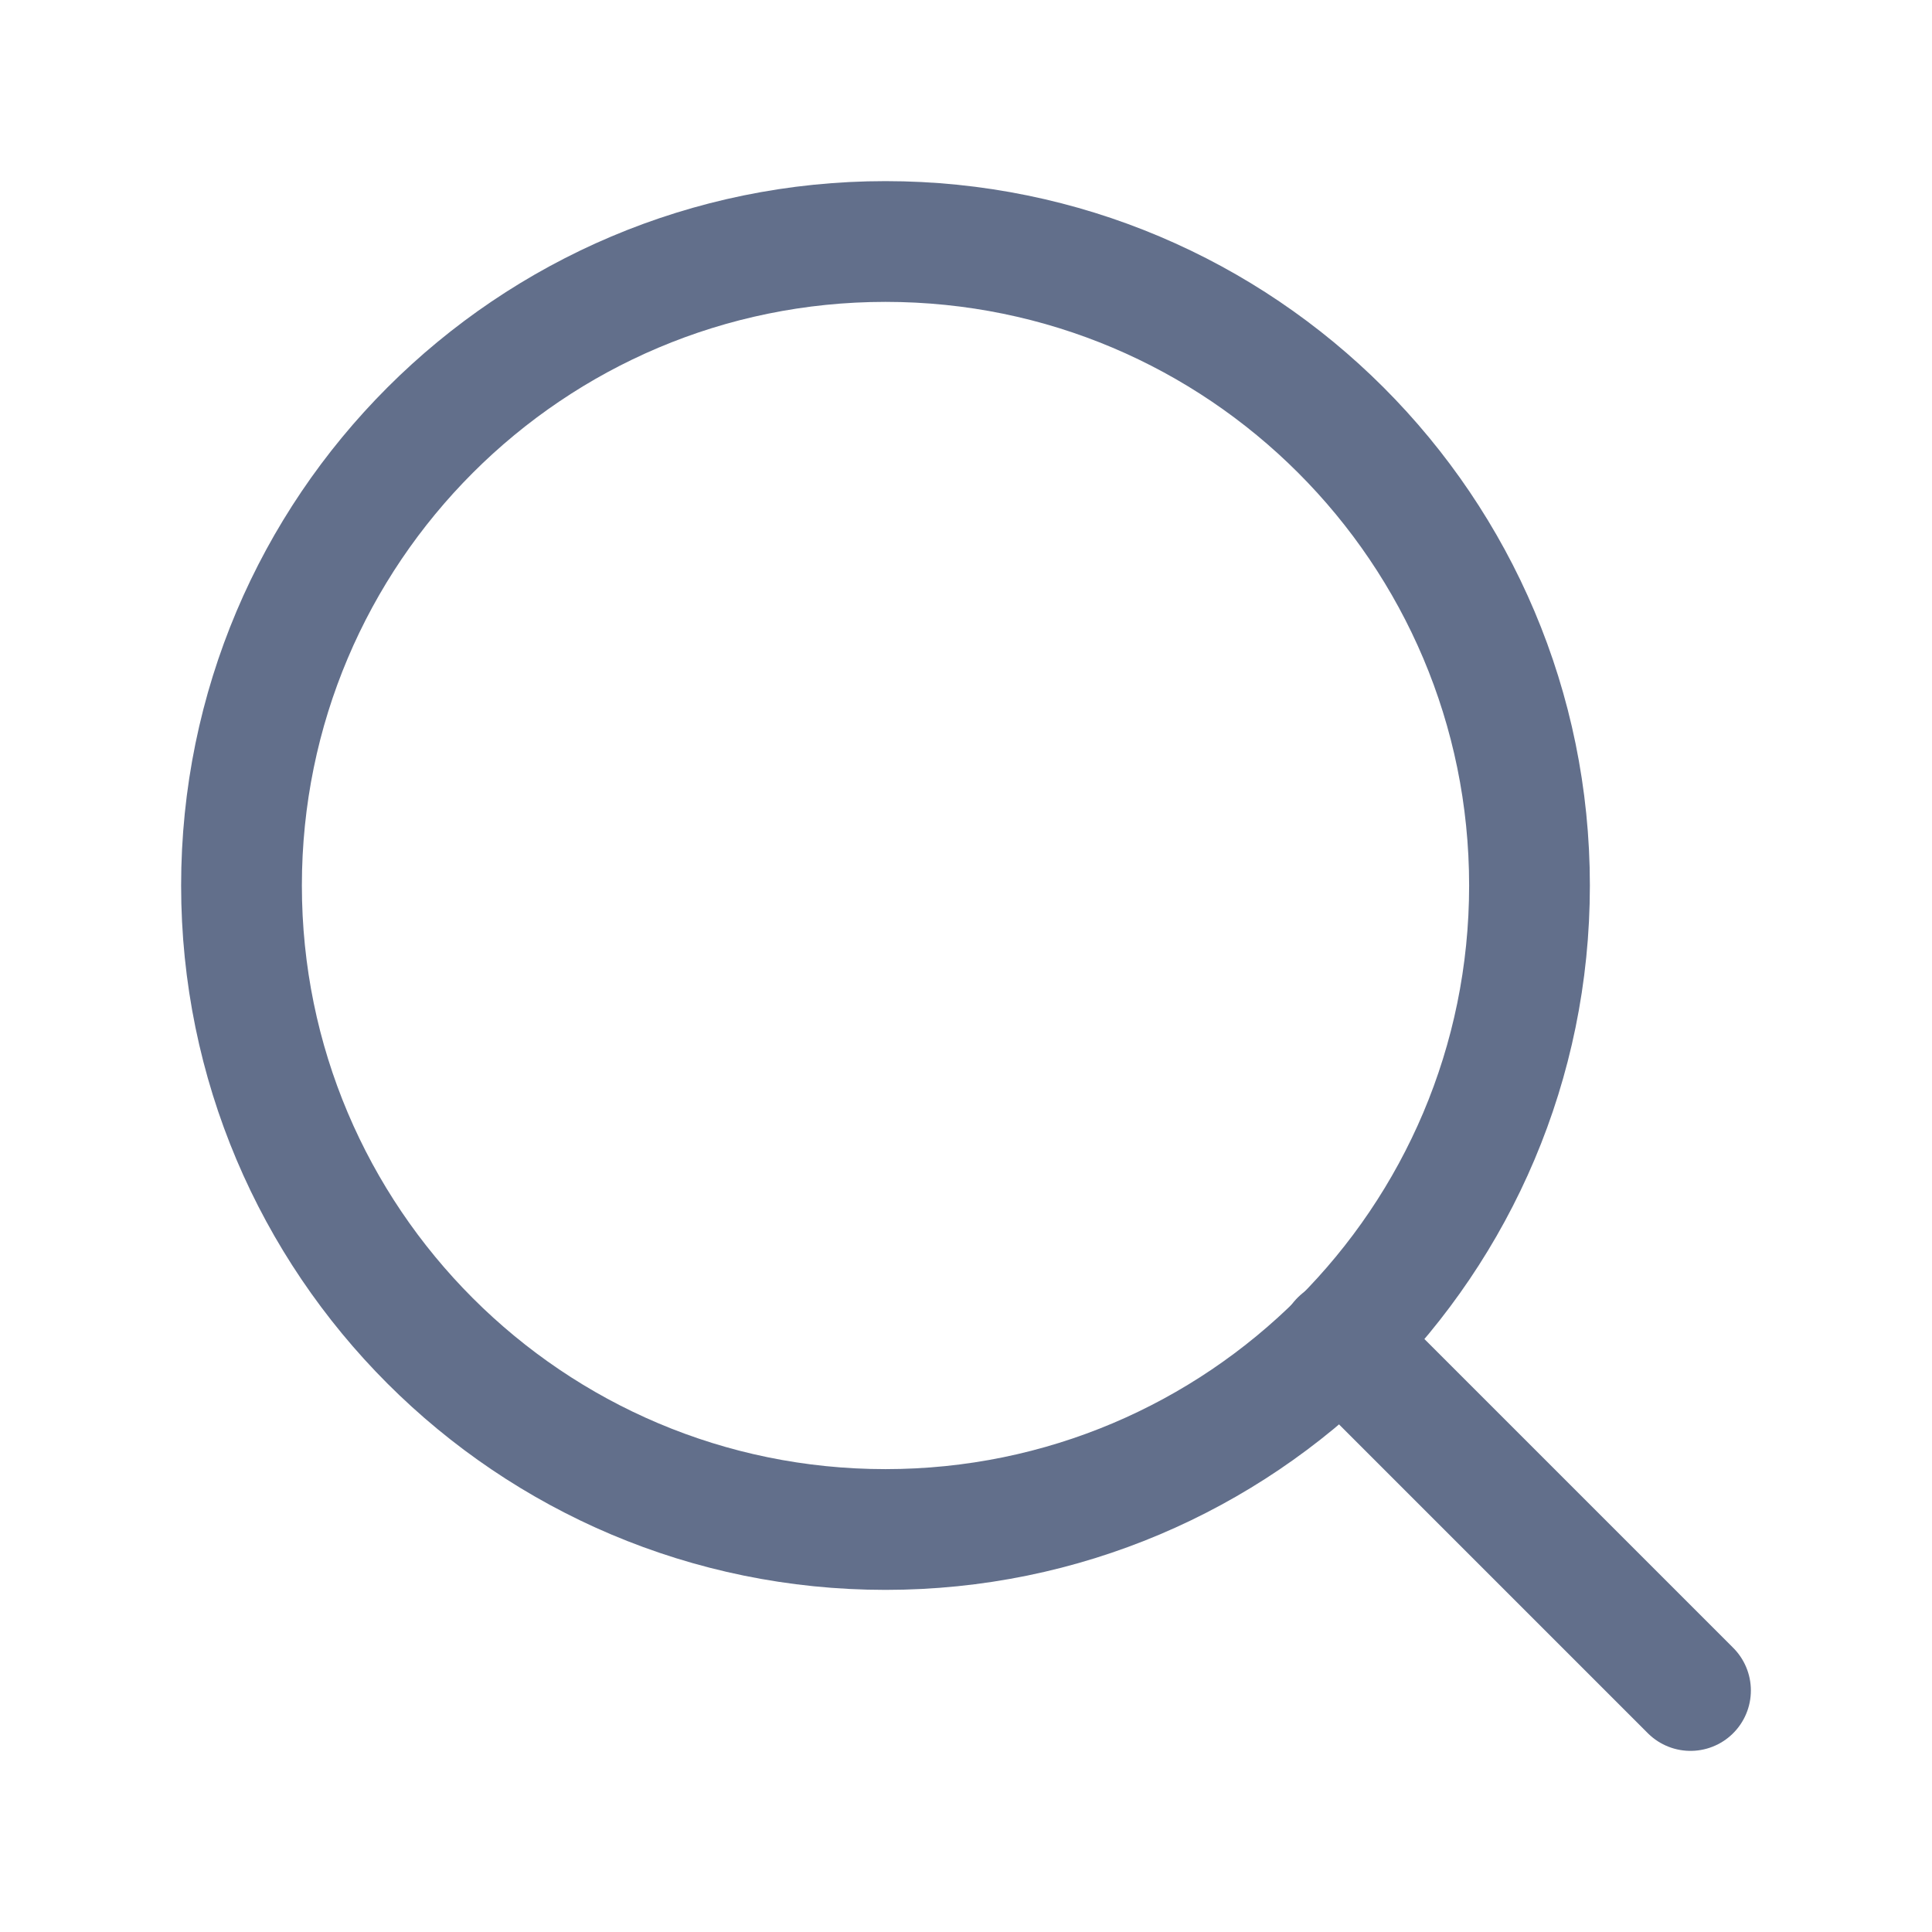
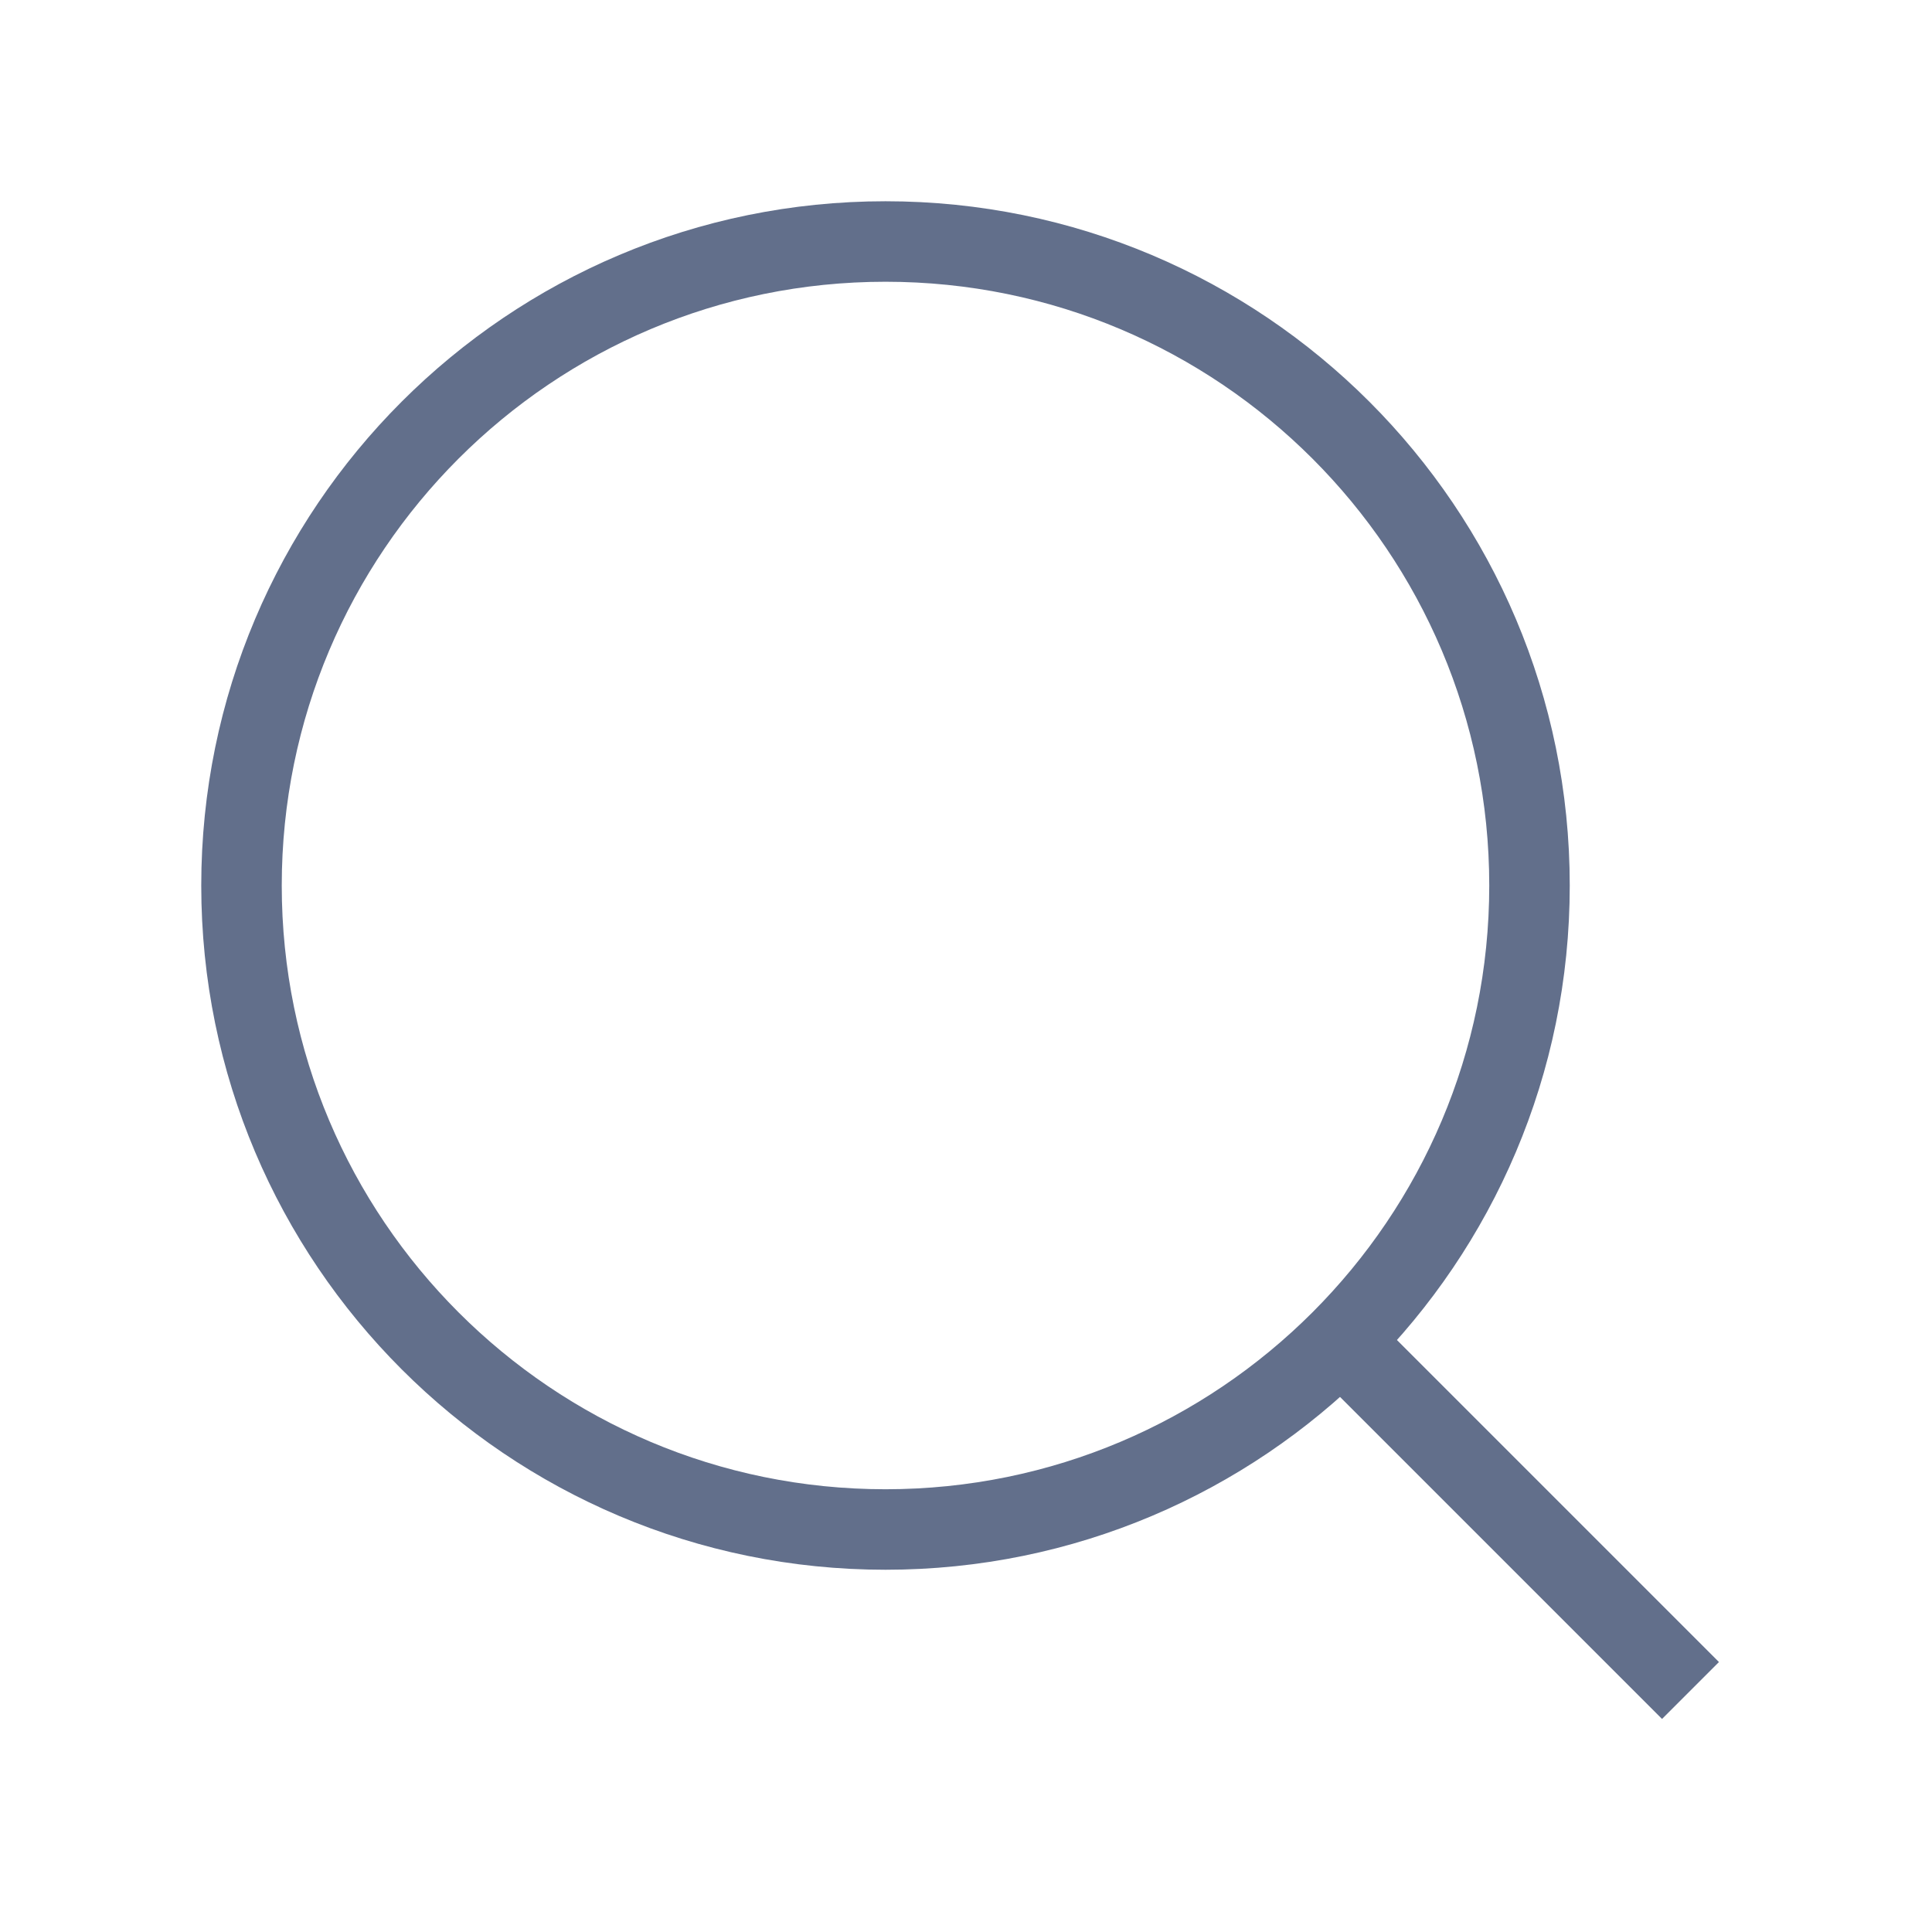
<svg xmlns="http://www.w3.org/2000/svg" width="24" height="24" viewBox="0 0 24 24" fill="none">
-   <path d="M11 19C15.418 19 19 15.418 19 11C19 6.582 15.418 3 11 3C6.582 3 3 6.582 3 11C3 15.418 6.582 19 11 19Z" stroke="#626F8B" stroke-width="1.5" stroke-linecap="round" stroke-linejoin="round" />
-   <path d="M21 21L16.65 16.65" stroke="#626F8B" stroke-width="1.5" stroke-linecap="round" stroke-linejoin="round" />
+   <path d="M11 19C15.418 19 19 15.418 19 11C19 6.582 15.418 3 11 3C6.582 3 3 6.582 3 11C3 15.418 6.582 19 11 19Z" stroke="#626F8B" strokeWidth="1.5" strokeLinecap="round" strokeLinejoin="round" />
+   <path d="M21 21L16.65 16.65" stroke="#626F8B" strokeWidth="1.5" strokeLinecap="round" strokeLinejoin="round" />
</svg>
